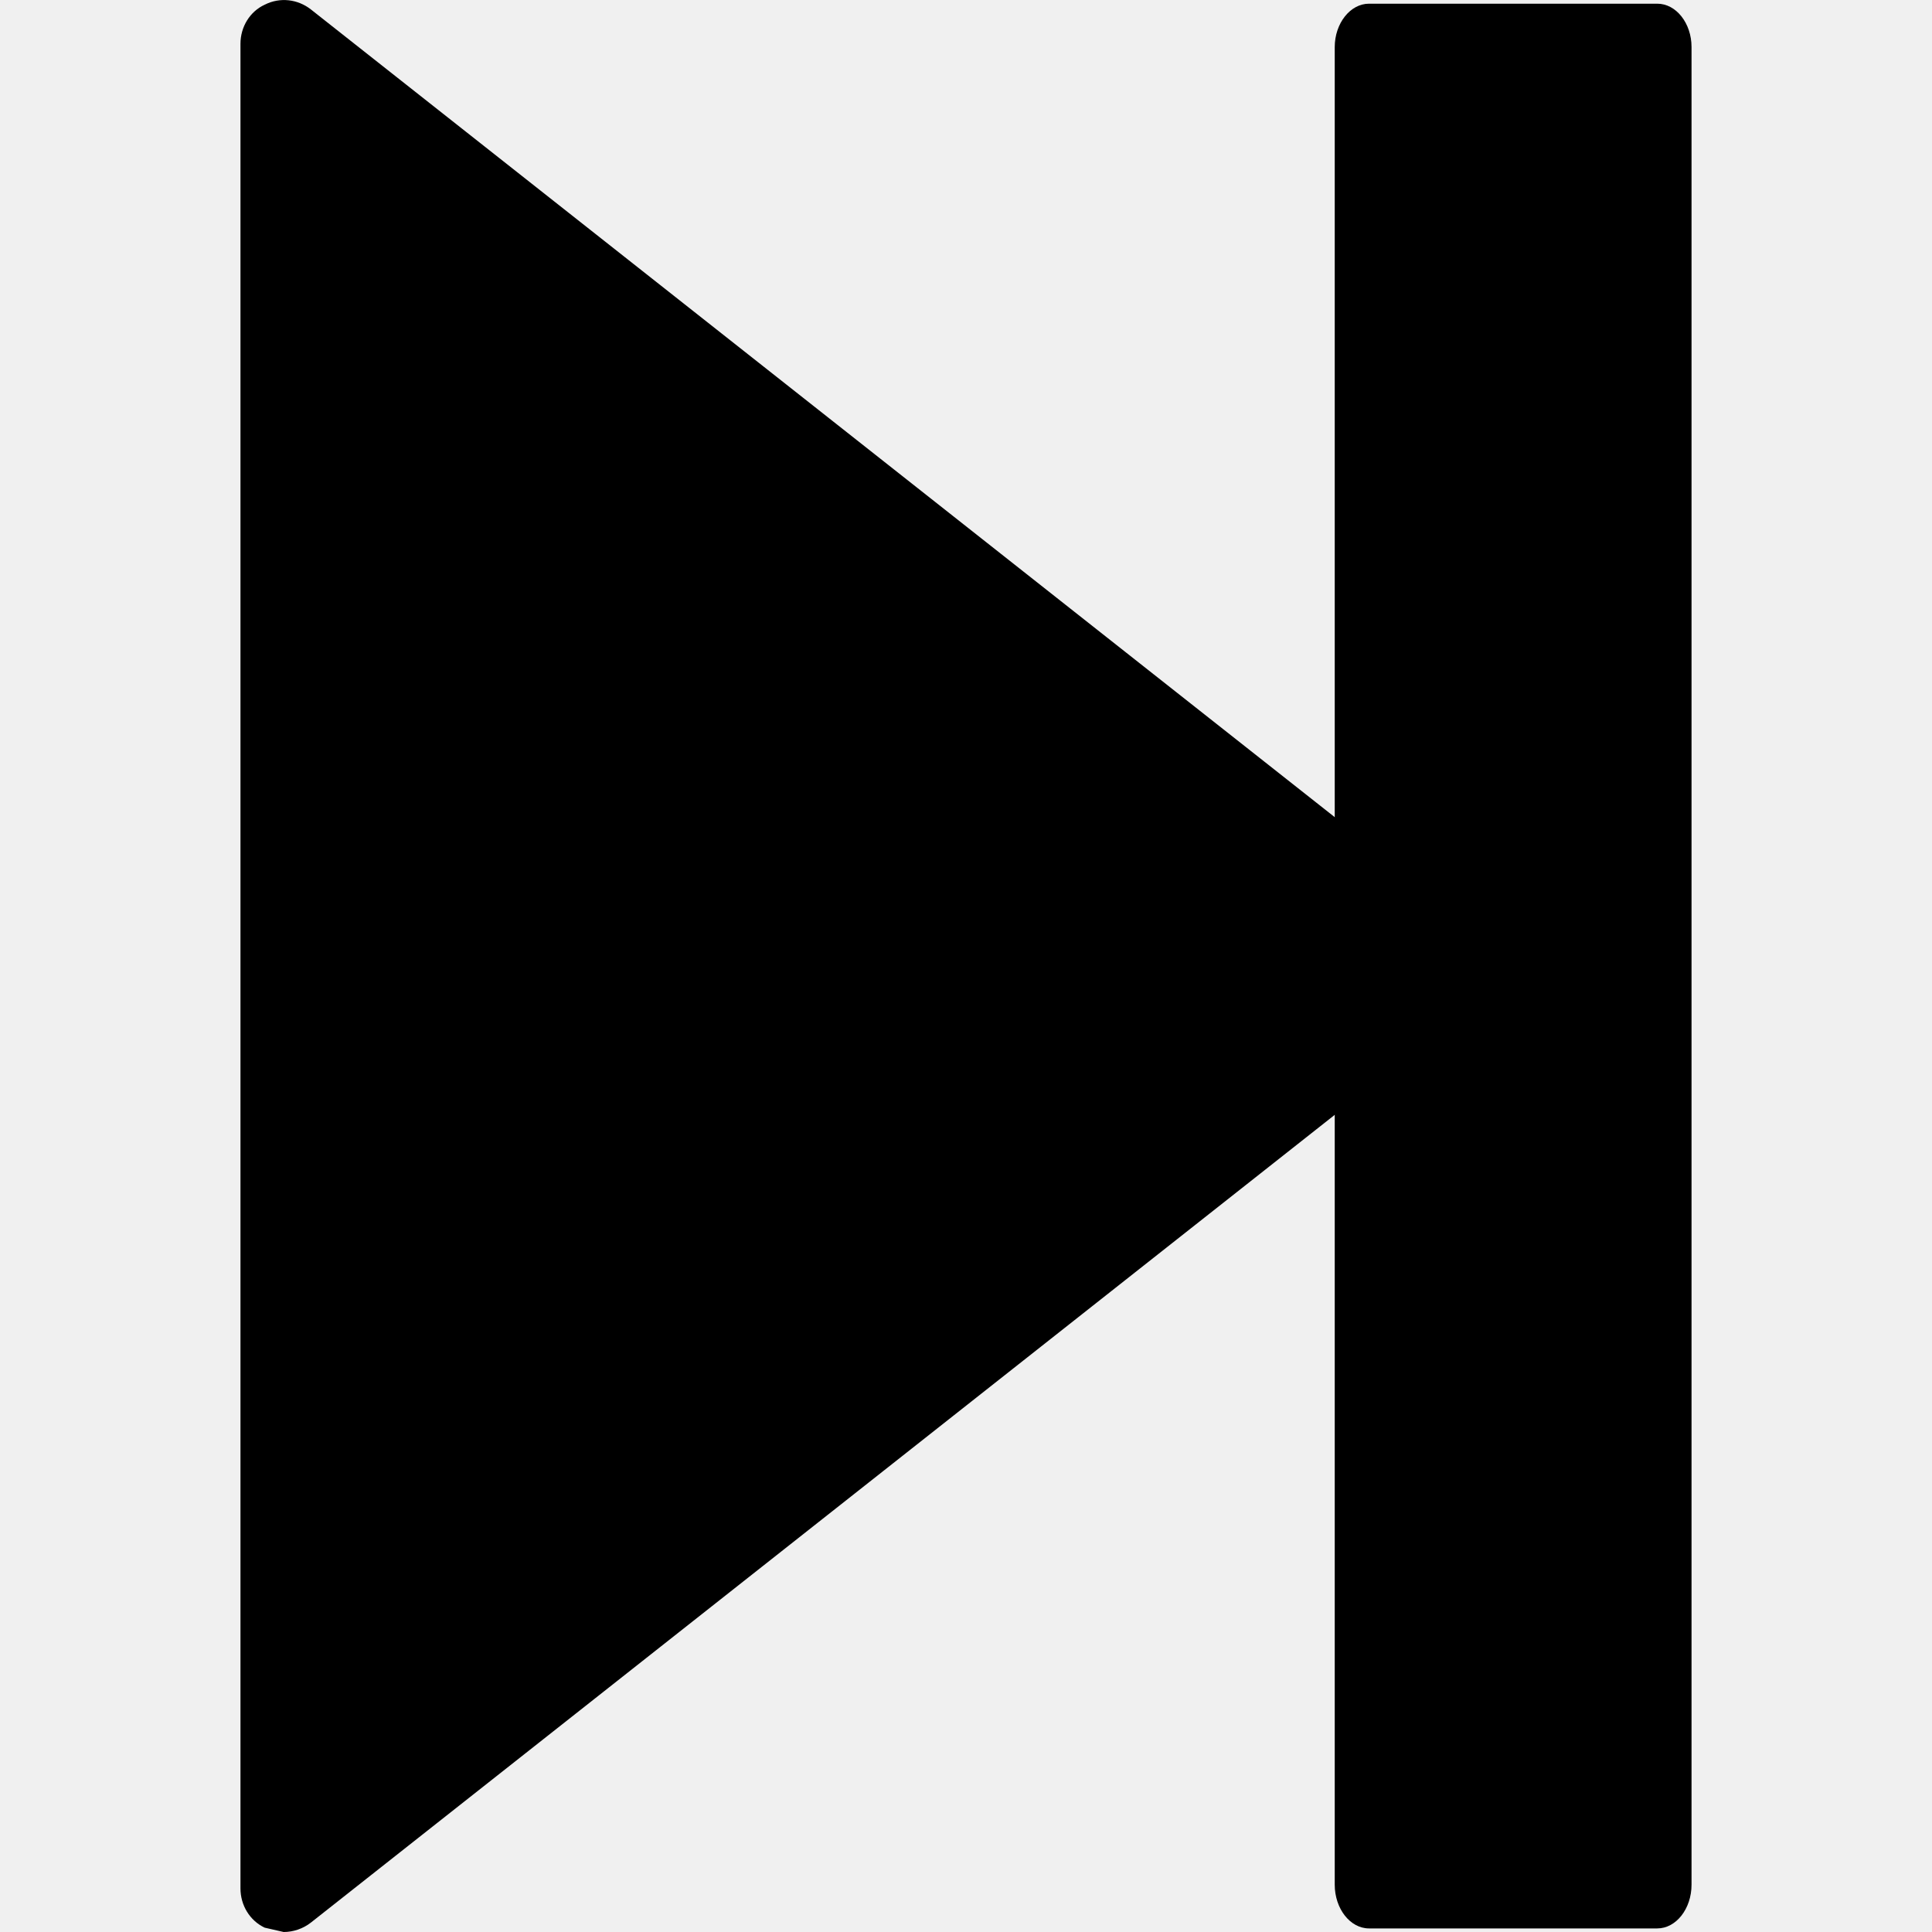
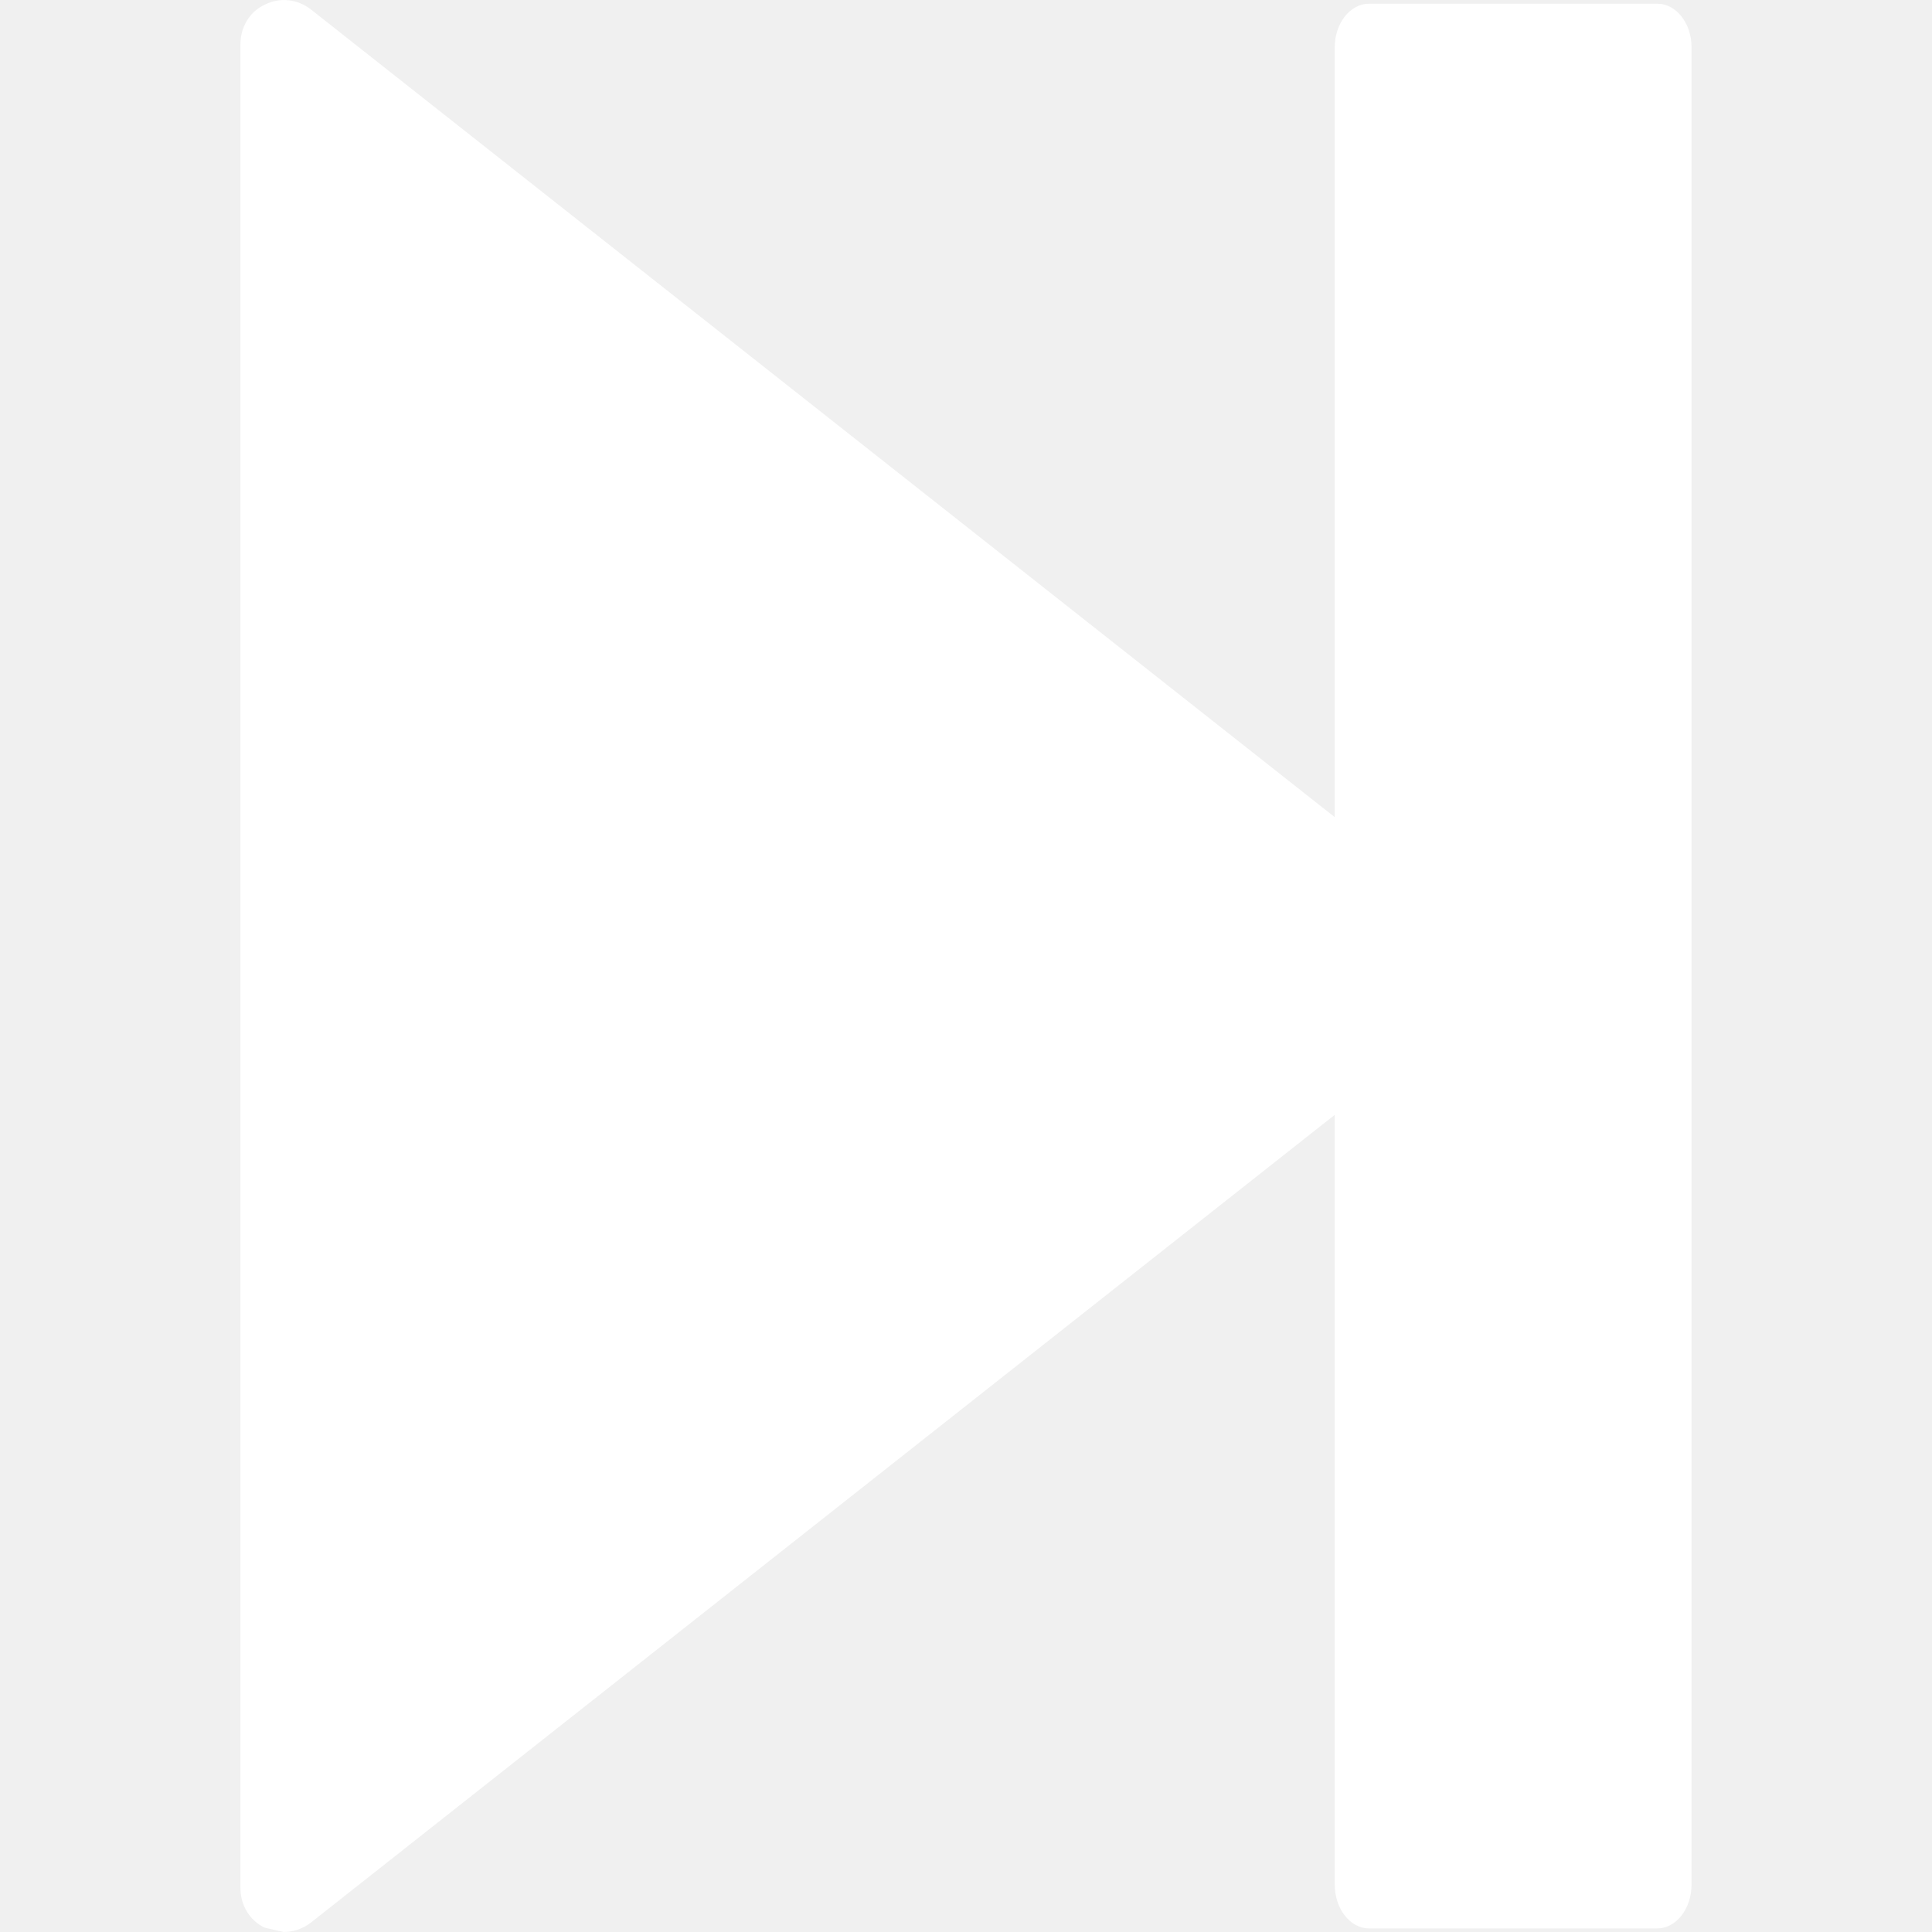
- <svg xmlns="http://www.w3.org/2000/svg" version="1.1" width="24" height="24" id="Capa_1" x="0px" y="0px" viewBox="0 0 17.804 17.804" style="enable-background:new 0 0 17.804 17.804;" xml:space="preserve">
+ <svg xmlns="http://www.w3.org/2000/svg" version="1.1" width="24" height="24" id="Capa_1" x="0px" y="0px" viewBox="0 0 17.804 17.804" style="enable-background:new 0 0 17.804 17.804;" xml:space="preserve" fill="#ffffff">
  <g>
    <g id="c93_stop">
      <path d="M2.44,0.043c0.14-0.071,0.304-0.051,0.425,0.044l10.777,8.502c0.094,0.074,0.152,0.191,0.152,0.312    c0,0.118-0.059,0.24-0.152,0.314L2.864,17.718c-0.072,0.056-0.162,0.086-0.25,0.086l-0.175-0.04    c-0.137-0.065-0.223-0.206-0.223-0.362V0.403C2.216,0.249,2.302,0.106,2.44,0.043z" />
      <path d="M12.616,0.034h2.656c0.175,0,0.316,0.181,0.316,0.399v16.935c0,0.222-0.142,0.403-0.316,0.403h-2.656    c-0.174,0-0.316-0.182-0.316-0.403V0.434C12.3,0.215,12.443,0.034,12.616,0.034z" />
    </g>
    <g id="Capa_1_11_">
	</g>
  </g>
  <g>
</g>
  <g>
</g>
  <g>
</g>
  <g>
</g>
  <g>
</g>
  <g>
</g>
  <g>
</g>
  <g>
</g>
  <g>
</g>
  <g>
</g>
  <g>
</g>
  <g>
</g>
  <g>
</g>
  <g>
</g>
  <g>
</g>
</svg>
